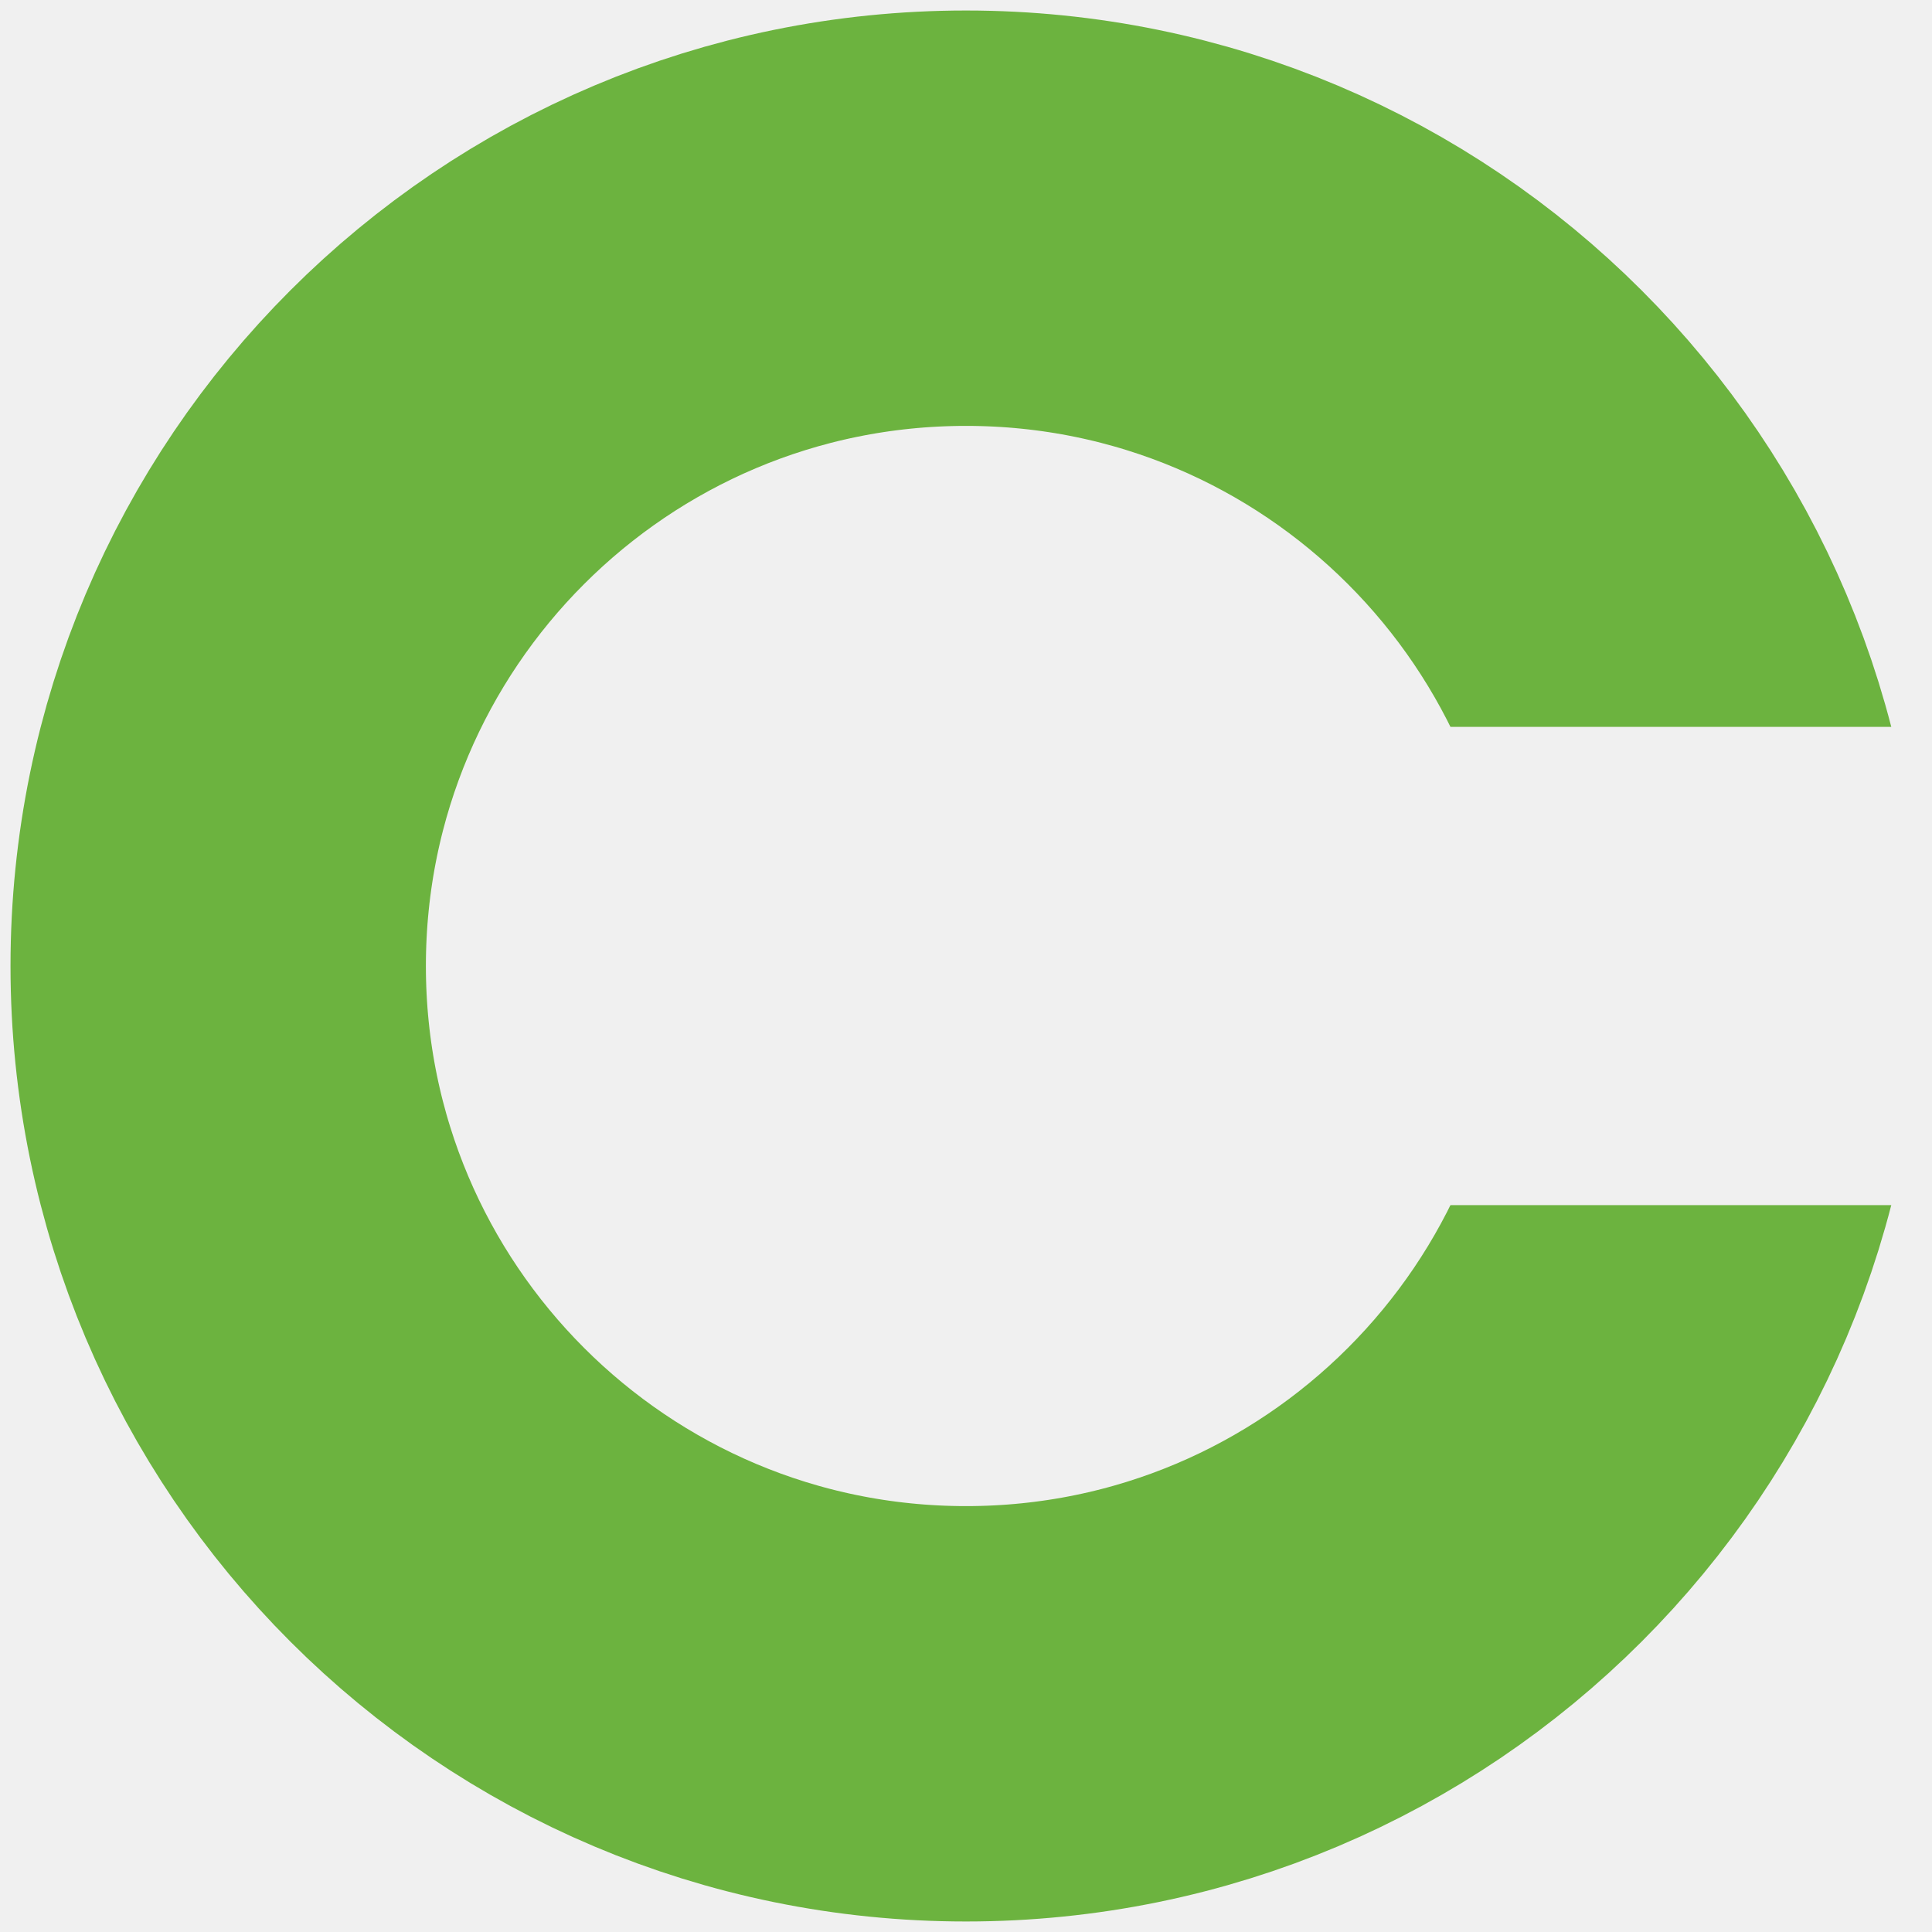
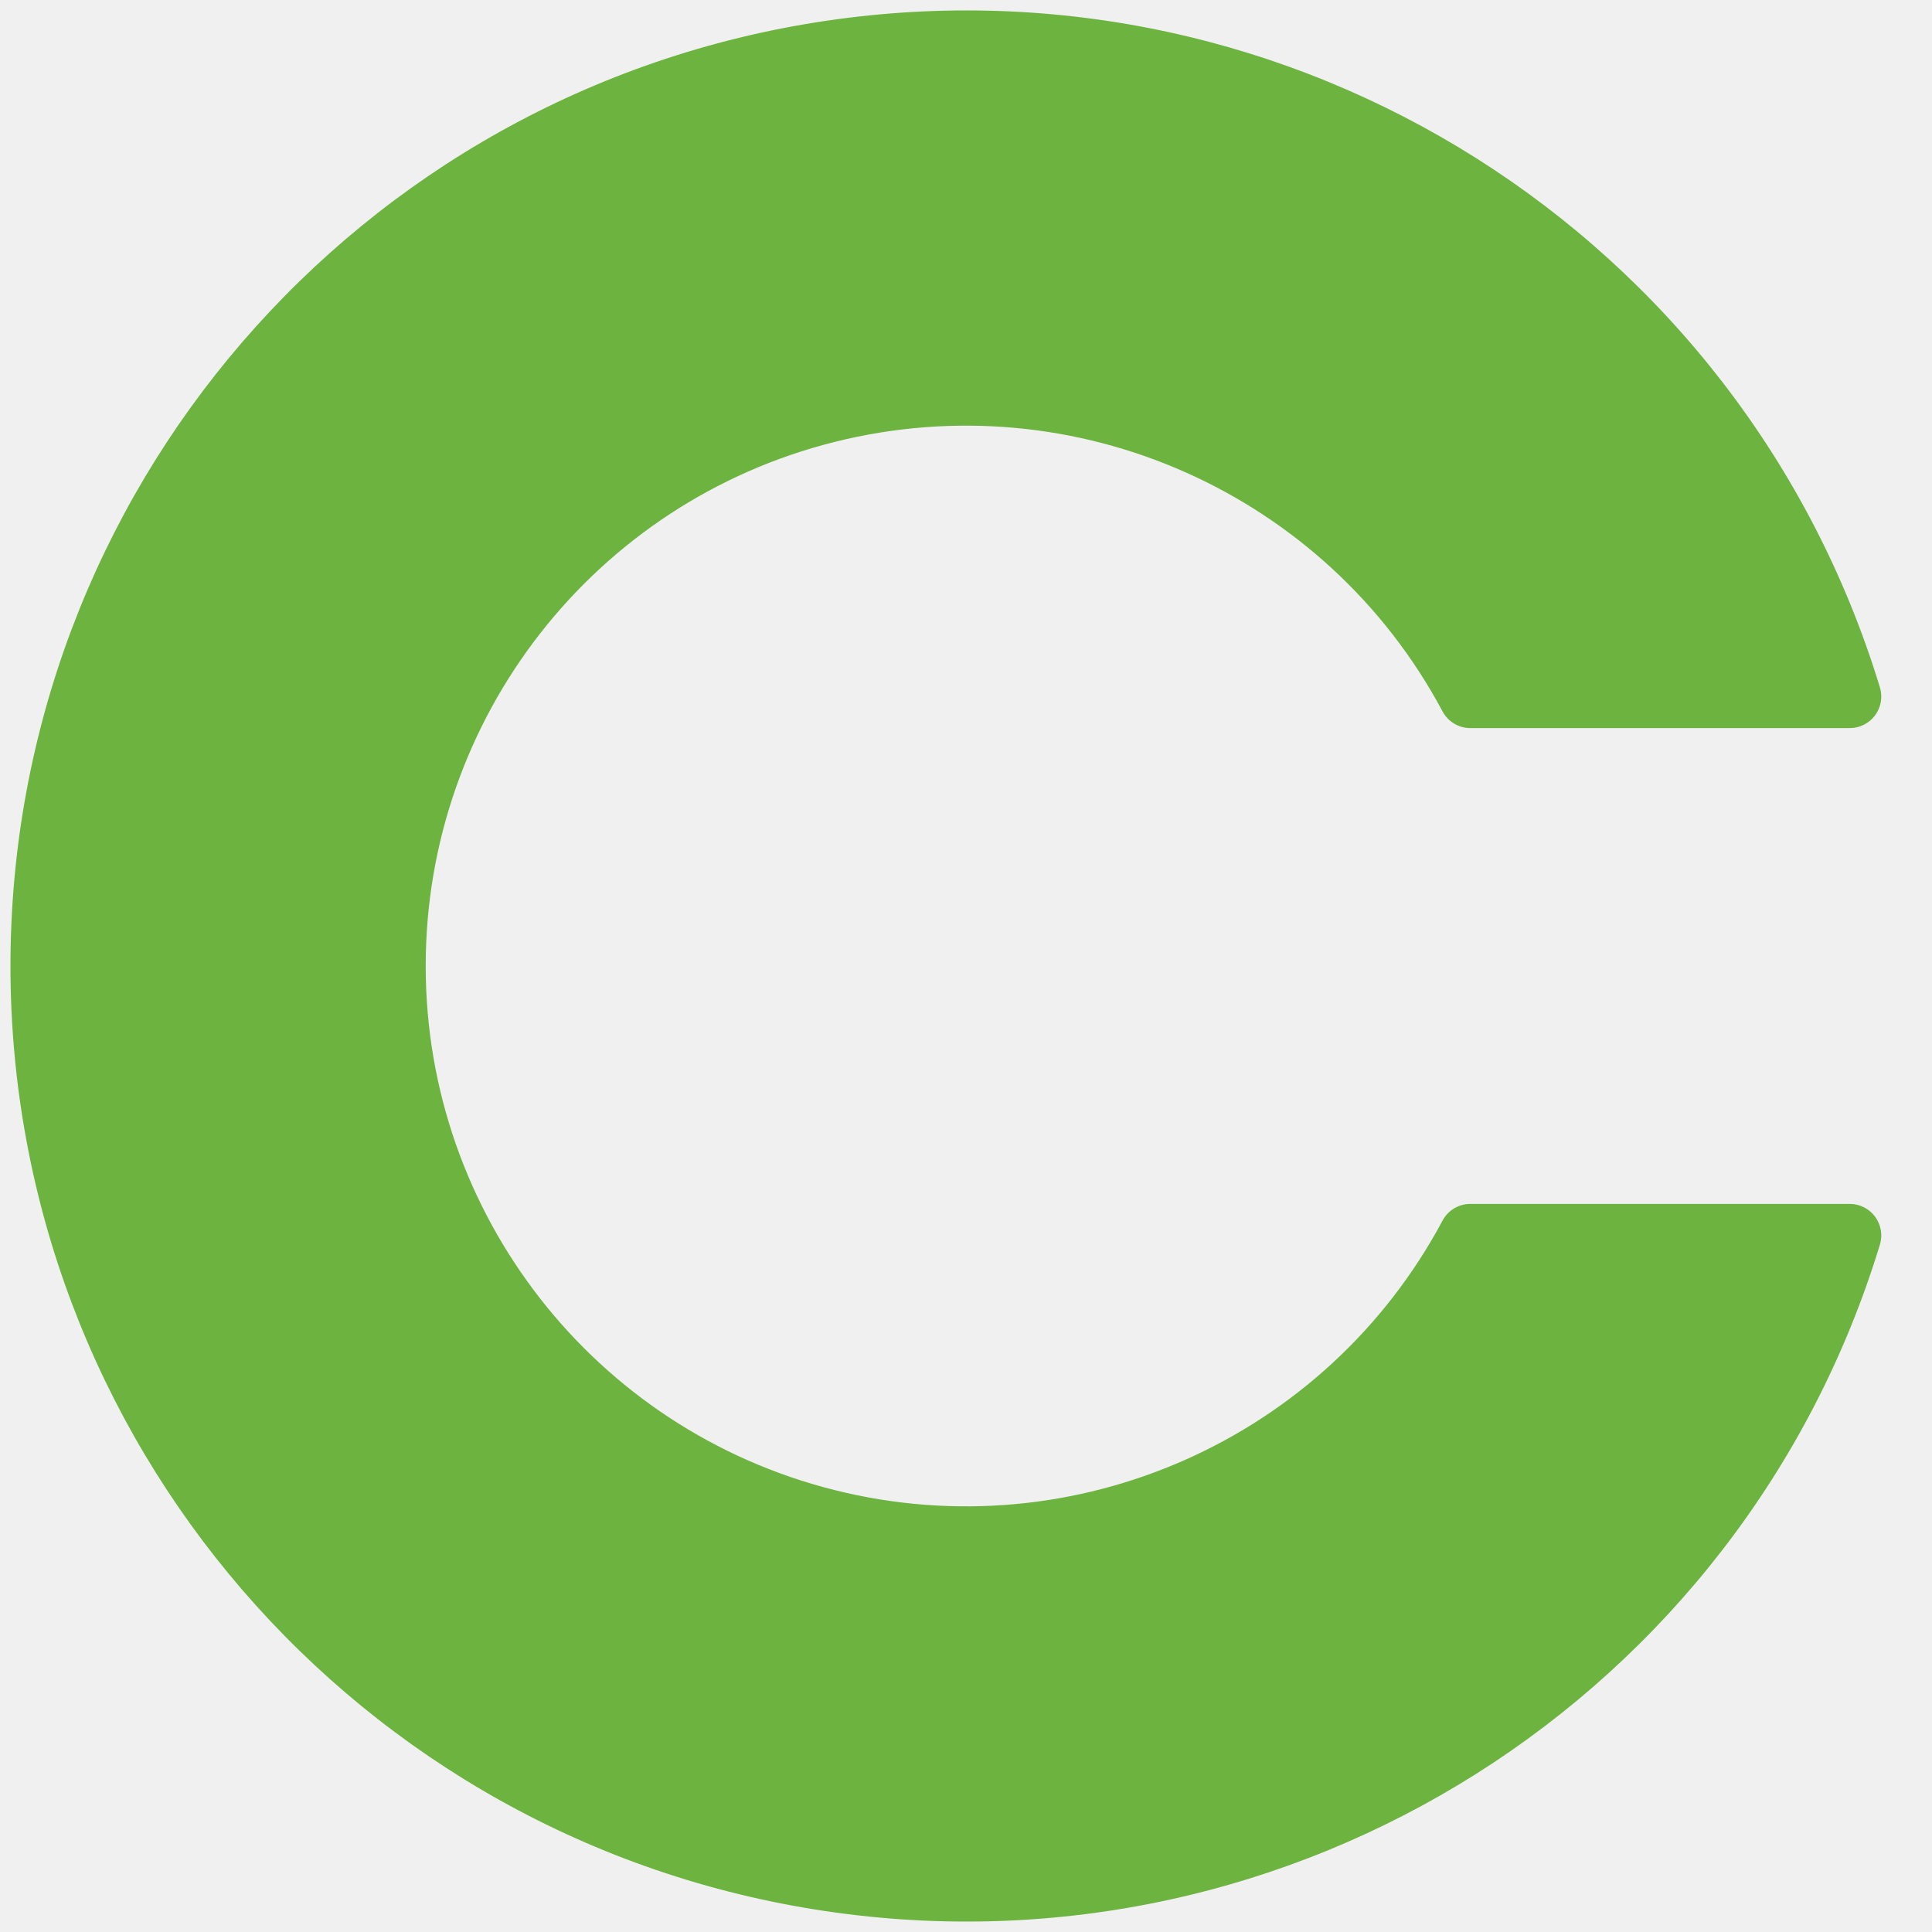
<svg xmlns="http://www.w3.org/2000/svg" viewBox="-2 -2 204 204" width="64" height="64">
-   <mask id="gap" maskUnits="userSpaceOnUse" x="-50" y="-50" width="304" height="304">
-     <rect x="-50" y="-50" width="304" height="304" fill="#fff" />
-     <rect x="110" y="74.75" width="110" height="50.5" fill="#000" />
-   </mask>
-   <circle cx="100" cy="100" r="78.96" fill="none" stroke="#6cb33f" stroke-width="43.86" mask="url(#gap)" />
+   <path d="M153.26 74.88L193.32 74.88A3.33 3.33 0 0 0 196.5 70.58A100.89 100.89 0 1 0 196.5 129.42A3.33 3.33 0 0 0 193.32 125.12L153.26 125.12A3.33 3.33 0 0 0 150.32 126.88A57.05 57.05 0 1 1 150.32 73.12A3.33 3.33 0 0 0 153.26 74.88Z" fill="#6cb33f" />
</svg>
